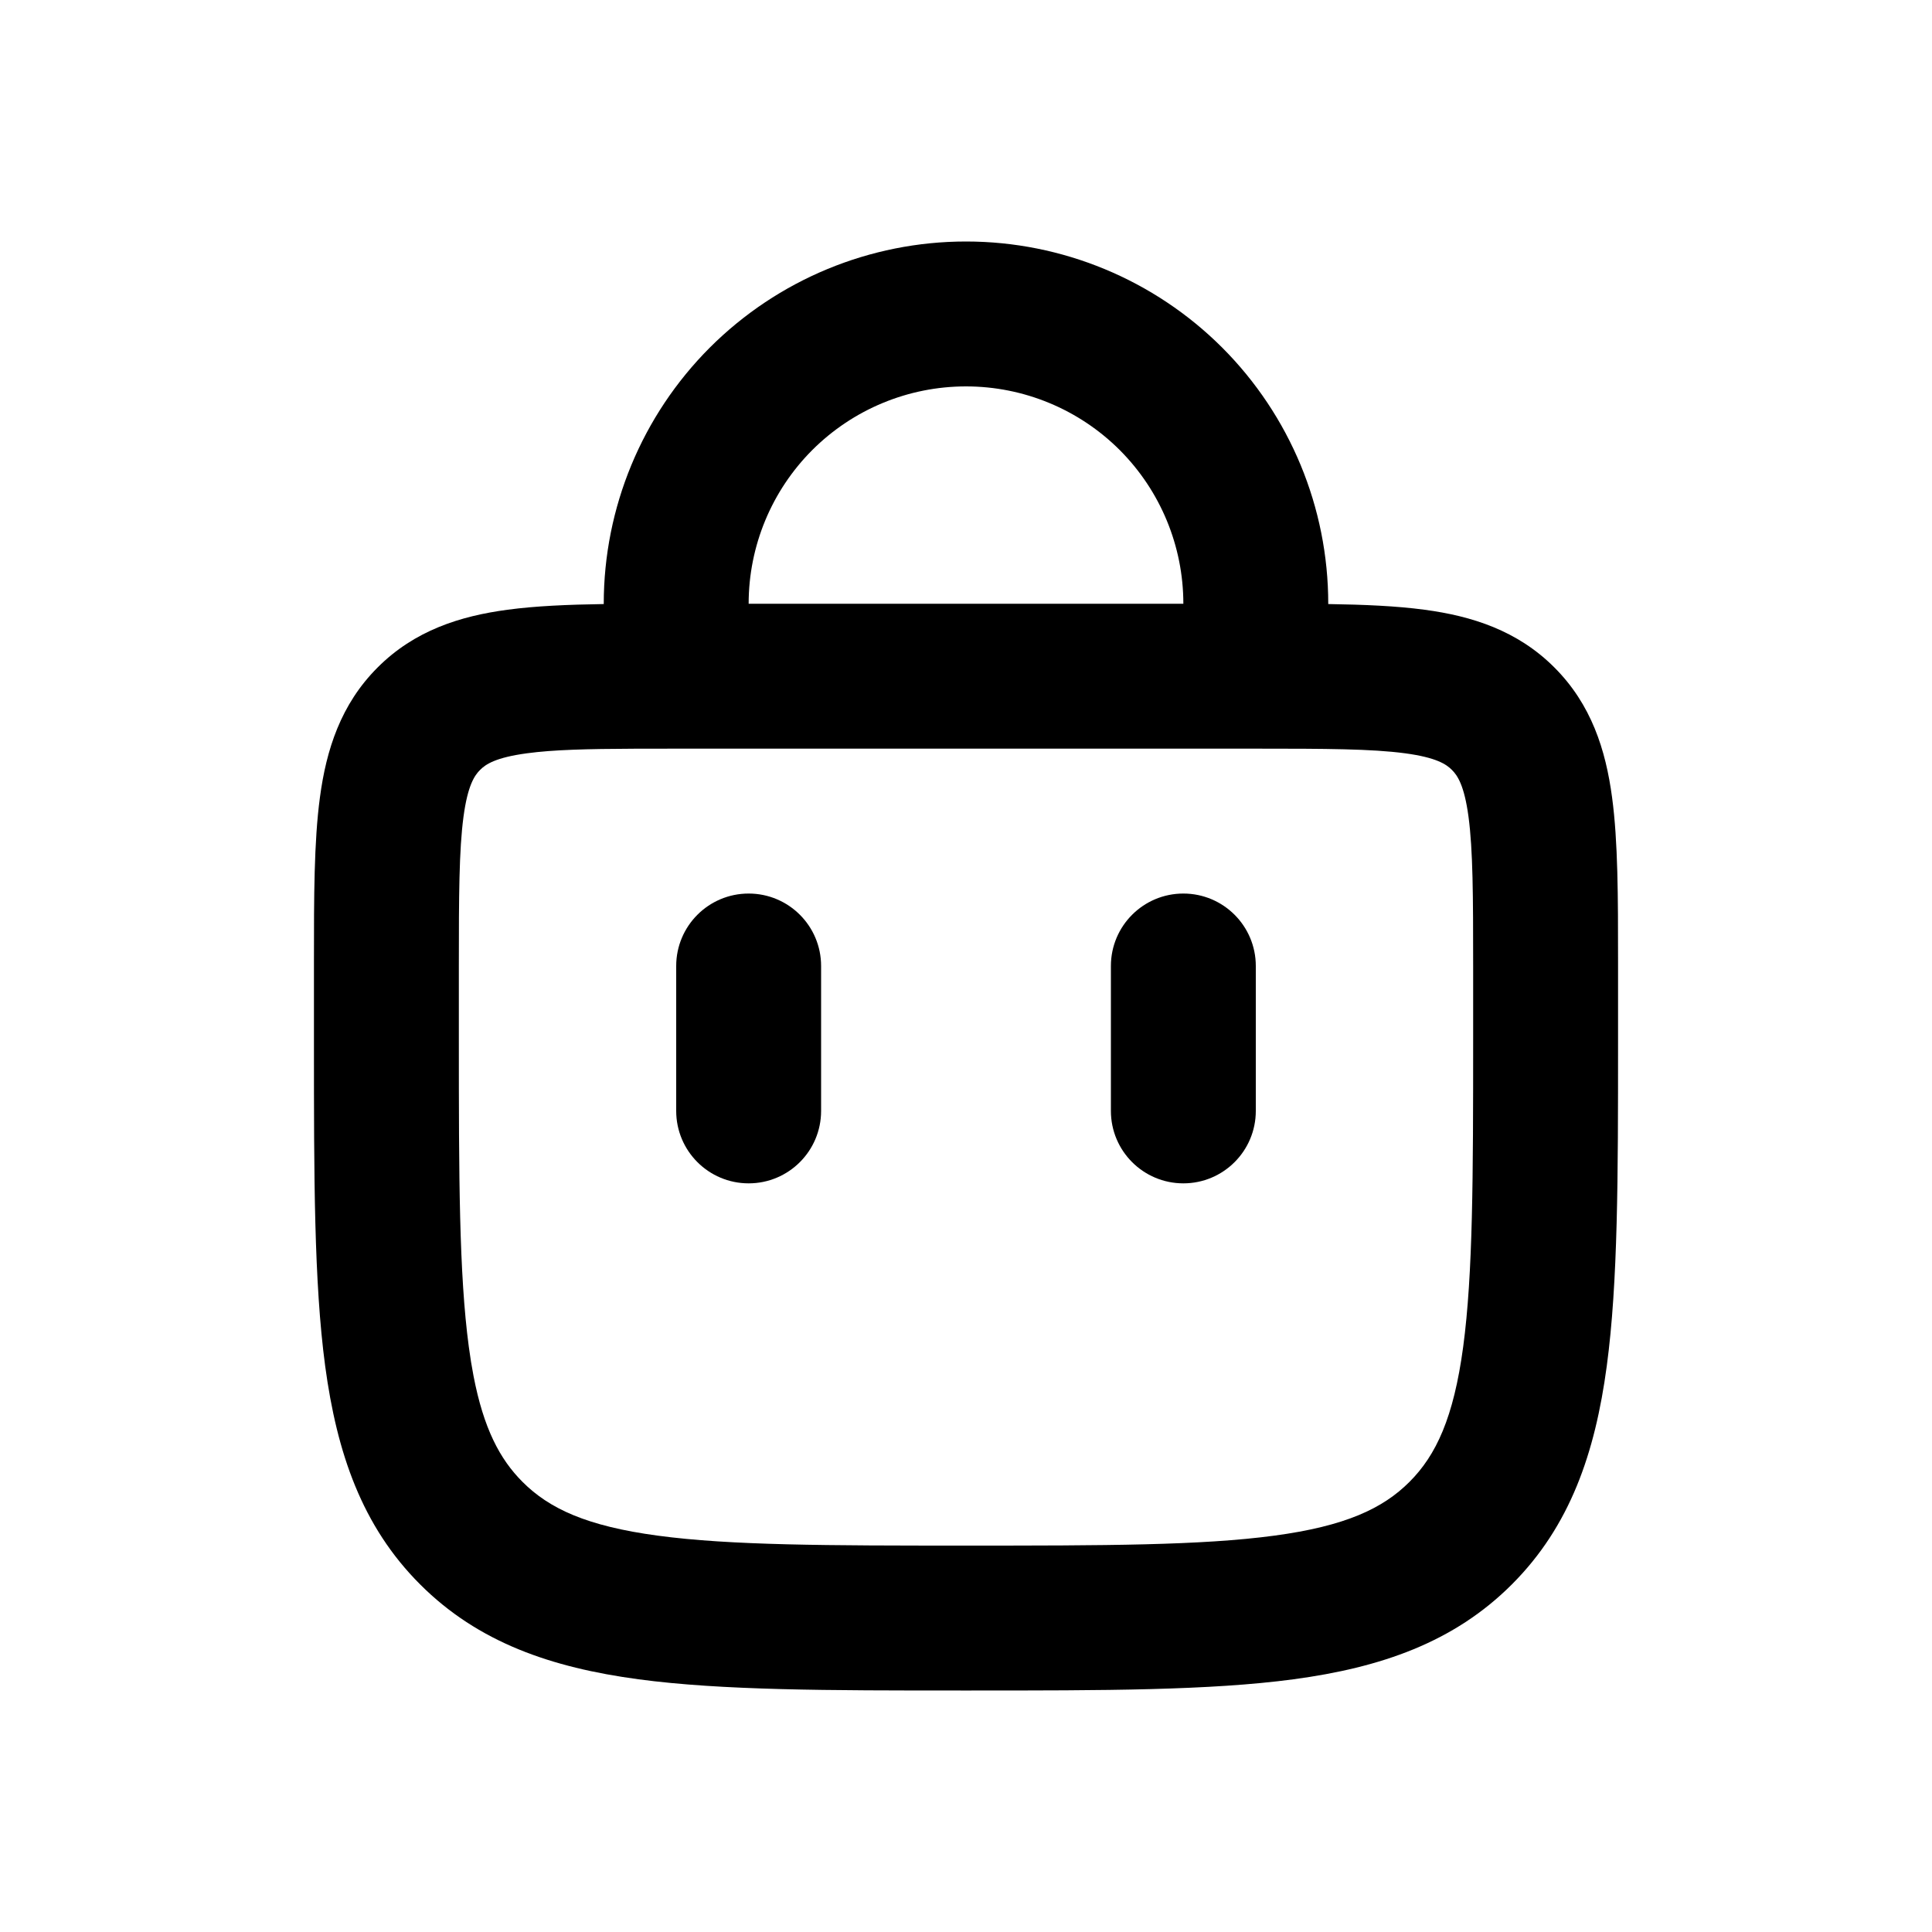
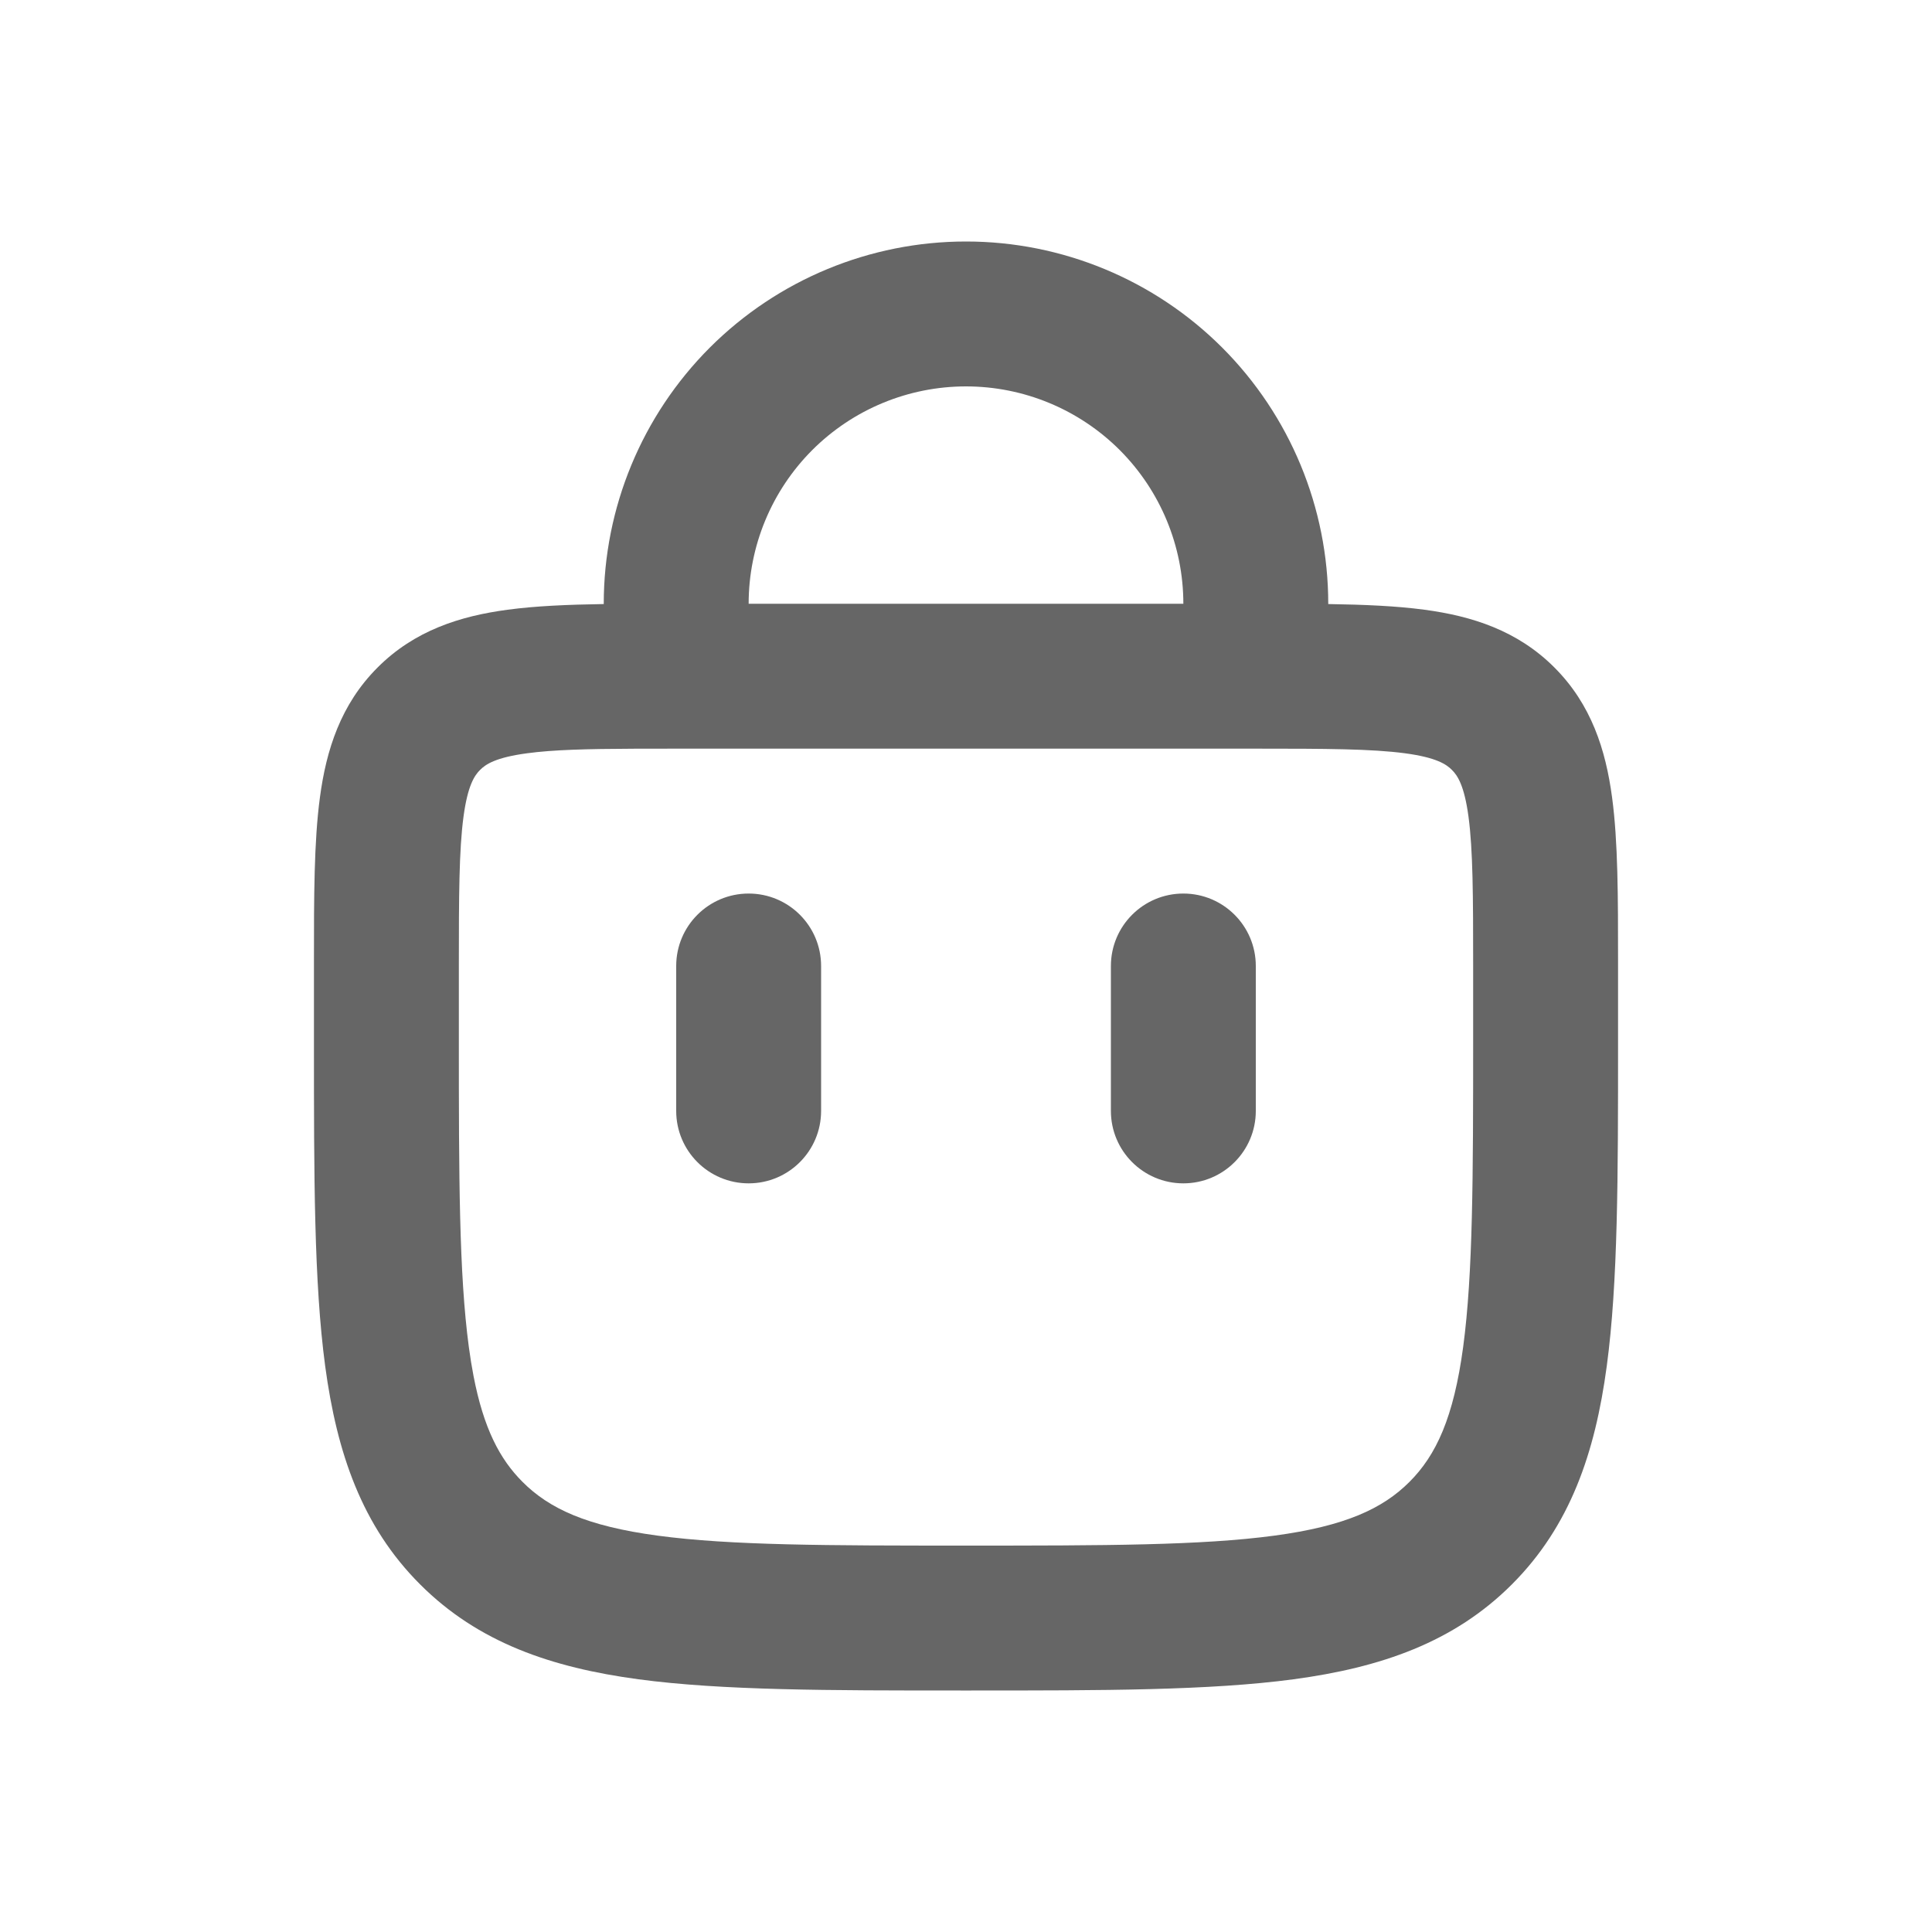
- <svg xmlns="http://www.w3.org/2000/svg" width="32" height="32" viewBox="0 0 32 32" fill="none">
-   <path fill-rule="evenodd" clip-rule="evenodd" d="M13.454 7.454C14.13 6.779 15.045 6.4 16 6.4C16.955 6.4 17.87 6.779 18.546 7.454C19.221 8.13 19.6 9.045 19.6 10L12.4 10V10C12.4 9.045 12.779 8.13 13.454 7.454ZM10 10.005V10C10 8.409 10.632 6.883 11.757 5.757C12.883 4.632 14.409 4 16 4C17.591 4 19.117 4.632 20.243 5.757C21.368 6.883 22 8.409 22 10V10.005C22.598 10.014 23.132 10.037 23.593 10.099C24.38 10.204 25.134 10.443 25.745 11.055C26.357 11.666 26.596 12.42 26.701 13.207C26.8 13.941 26.8 14.857 26.8 15.921V15.921L26.8 17.288C26.8 19.476 26.8 21.24 26.613 22.627C26.42 24.067 26.005 25.279 25.042 26.242C24.079 27.206 22.867 27.62 21.427 27.814C20.04 28 18.276 28 16.088 28H15.912C13.724 28 11.96 28 10.573 27.814C9.133 27.62 7.921 27.206 6.958 26.242C5.995 25.28 5.58 24.067 5.386 22.627C5.2 21.24 5.2 19.476 5.2 17.288L5.2 16L5.2 15.921C5.2 14.857 5.2 13.941 5.299 13.207C5.404 12.42 5.643 11.666 6.255 11.055C6.866 10.443 7.62 10.204 8.407 10.099C8.868 10.037 9.402 10.014 10 10.005ZM13.6 16C13.6 15.337 13.063 14.8 12.4 14.8C11.737 14.8 11.2 15.337 11.2 16V18.4C11.2 19.063 11.737 19.6 12.4 19.6C13.063 19.6 13.6 19.063 13.6 18.4V16ZM20.8 16C20.8 15.337 20.263 14.8 19.6 14.8C18.937 14.8 18.4 15.337 18.4 16V18.4C18.4 19.063 18.937 19.6 19.6 19.6C20.263 19.6 20.8 19.063 20.8 18.4V16ZM7.952 12.752C8.043 12.66 8.207 12.547 8.727 12.477C9.162 12.418 9.721 12.404 10.505 12.401C10.72 12.4 10.95 12.4 11.2 12.4H20.8C21.965 12.4 22.719 12.403 23.273 12.477C23.793 12.547 23.957 12.66 24.048 12.752C24.14 12.843 24.253 13.007 24.323 13.527C24.397 14.081 24.4 14.834 24.4 16V17.2C24.4 19.497 24.397 21.098 24.235 22.307C24.077 23.481 23.787 24.103 23.345 24.545C22.902 24.988 22.281 25.277 21.107 25.435C19.898 25.598 18.297 25.6 16 25.6C13.703 25.6 12.102 25.598 10.893 25.435C9.719 25.277 9.097 24.988 8.655 24.545C8.277 24.167 8.011 23.66 7.843 22.79C7.814 22.64 7.788 22.479 7.765 22.307C7.603 21.098 7.6 19.497 7.6 17.2V16C7.6 14.834 7.603 14.081 7.677 13.527C7.747 13.007 7.86 12.843 7.952 12.752Z" fill="black" />
+ <svg xmlns="http://www.w3.org/2000/svg" width="32" height="32" viewBox="0 0 32 32">
+   <path fill-rule="evenodd" clip-rule="evenodd" d="M13.454 7.454C14.13 6.779 15.045 6.4 16 6.4C16.955 6.4 17.87 6.779 18.546 7.454C19.221 8.13 19.6 9.045 19.6 10L12.4 10V10C12.4 9.045 12.779 8.13 13.454 7.454ZM10 10.005V10C10 8.409 10.632 6.883 11.757 5.757C12.883 4.632 14.409 4 16 4C17.591 4 19.117 4.632 20.243 5.757C21.368 6.883 22 8.409 22 10V10.005C22.598 10.014 23.132 10.037 23.593 10.099C24.38 10.204 25.134 10.443 25.745 11.055C26.357 11.666 26.596 12.42 26.701 13.207C26.8 13.941 26.8 14.857 26.8 15.921V15.921L26.8 17.288C26.8 19.476 26.8 21.24 26.613 22.627C26.42 24.067 26.005 25.279 25.042 26.242C24.079 27.206 22.867 27.62 21.427 27.814C20.04 28 18.276 28 16.088 28H15.912C13.724 28 11.96 28 10.573 27.814C9.133 27.62 7.921 27.206 6.958 26.242C5.995 25.28 5.58 24.067 5.386 22.627C5.2 21.24 5.2 19.476 5.2 17.288L5.2 16L5.2 15.921C5.2 14.857 5.2 13.941 5.299 13.207C5.404 12.42 5.643 11.666 6.255 11.055C6.866 10.443 7.62 10.204 8.407 10.099C8.868 10.037 9.402 10.014 10 10.005ZM13.6 16C13.6 15.337 13.063 14.8 12.4 14.8C11.737 14.8 11.2 15.337 11.2 16V18.4C11.2 19.063 11.737 19.6 12.4 19.6C13.063 19.6 13.6 19.063 13.6 18.4V16ZM20.8 16C20.8 15.337 20.263 14.8 19.6 14.8C18.937 14.8 18.4 15.337 18.4 16V18.4C18.4 19.063 18.937 19.6 19.6 19.6C20.263 19.6 20.8 19.063 20.8 18.4V16ZM7.952 12.752C8.043 12.66 8.207 12.547 8.727 12.477C9.162 12.418 9.721 12.404 10.505 12.401C10.72 12.4 10.95 12.4 11.2 12.4H20.8C21.965 12.4 22.719 12.403 23.273 12.477C23.793 12.547 23.957 12.66 24.048 12.752C24.14 12.843 24.253 13.007 24.323 13.527C24.397 14.081 24.4 14.834 24.4 16V17.2C24.4 19.497 24.397 21.098 24.235 22.307C24.077 23.481 23.787 24.103 23.345 24.545C22.902 24.988 22.281 25.277 21.107 25.435C19.898 25.598 18.297 25.6 16 25.6C13.703 25.6 12.102 25.598 10.893 25.435C9.719 25.277 9.097 24.988 8.655 24.545C8.277 24.167 8.011 23.66 7.843 22.79C7.814 22.64 7.788 22.479 7.765 22.307C7.603 21.098 7.6 19.497 7.6 17.2V16C7.6 14.834 7.603 14.081 7.677 13.527C7.747 13.007 7.86 12.843 7.952 12.752Z" fill="#666666" />
</svg>
